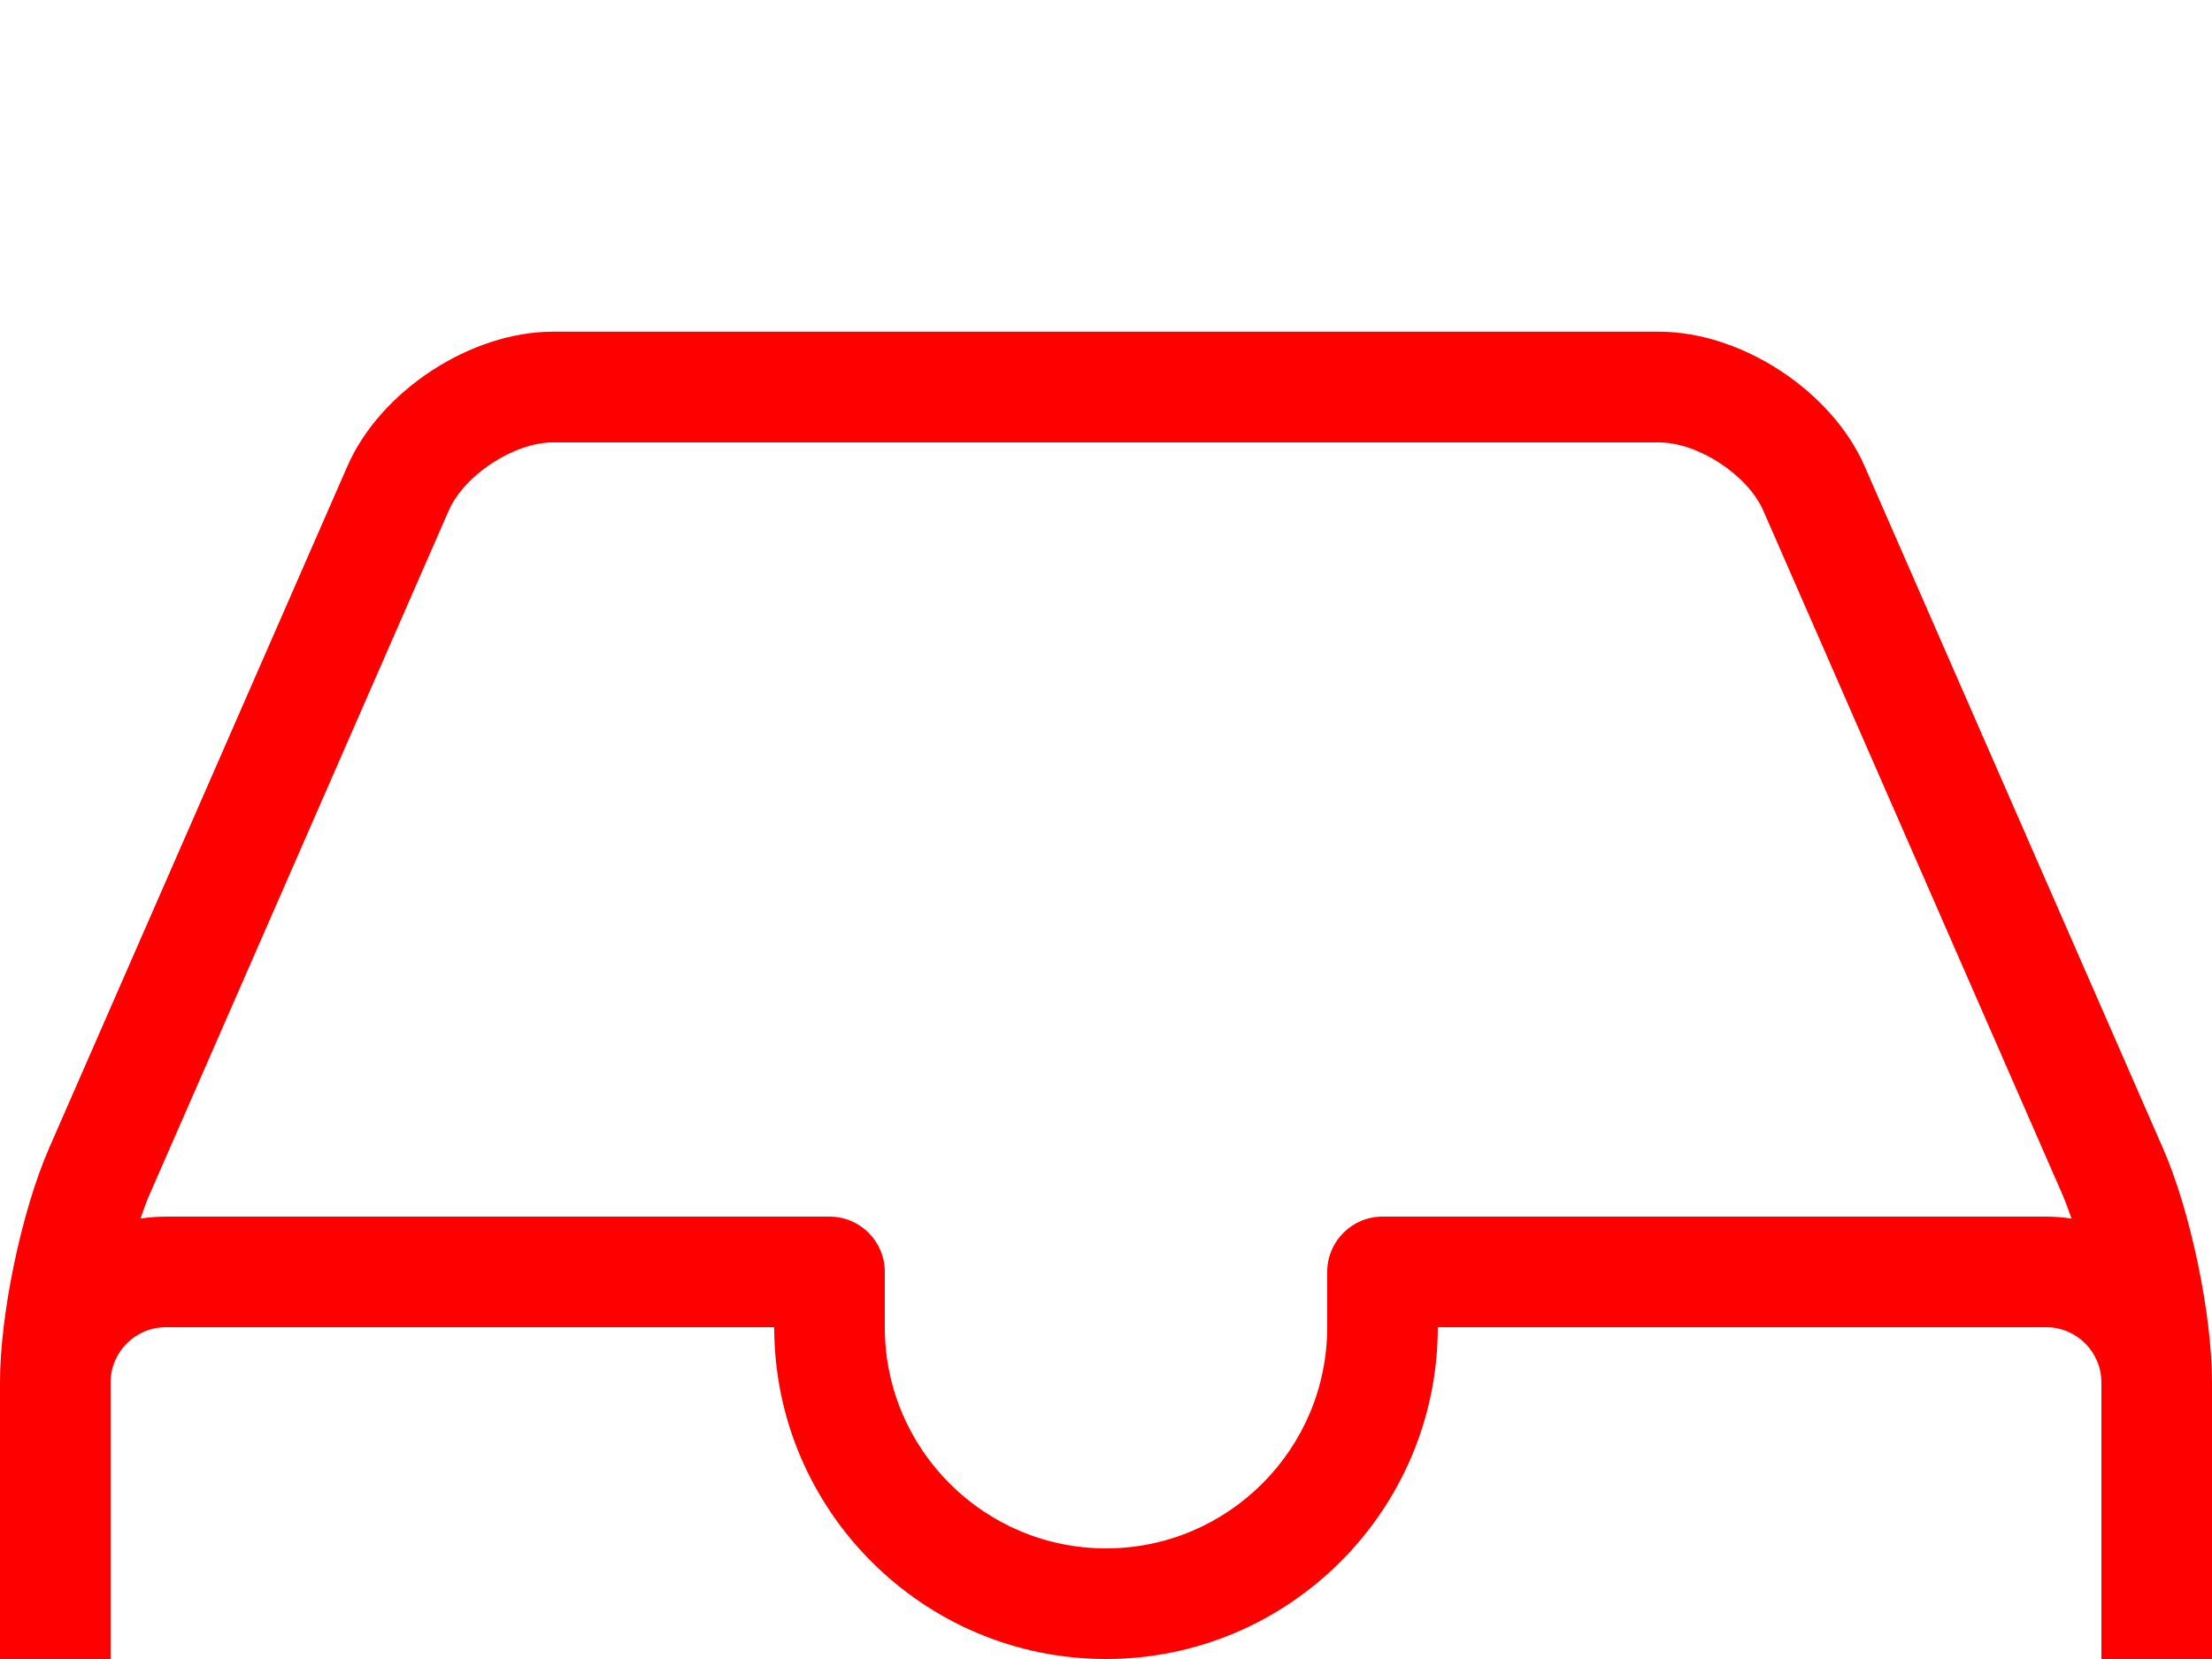
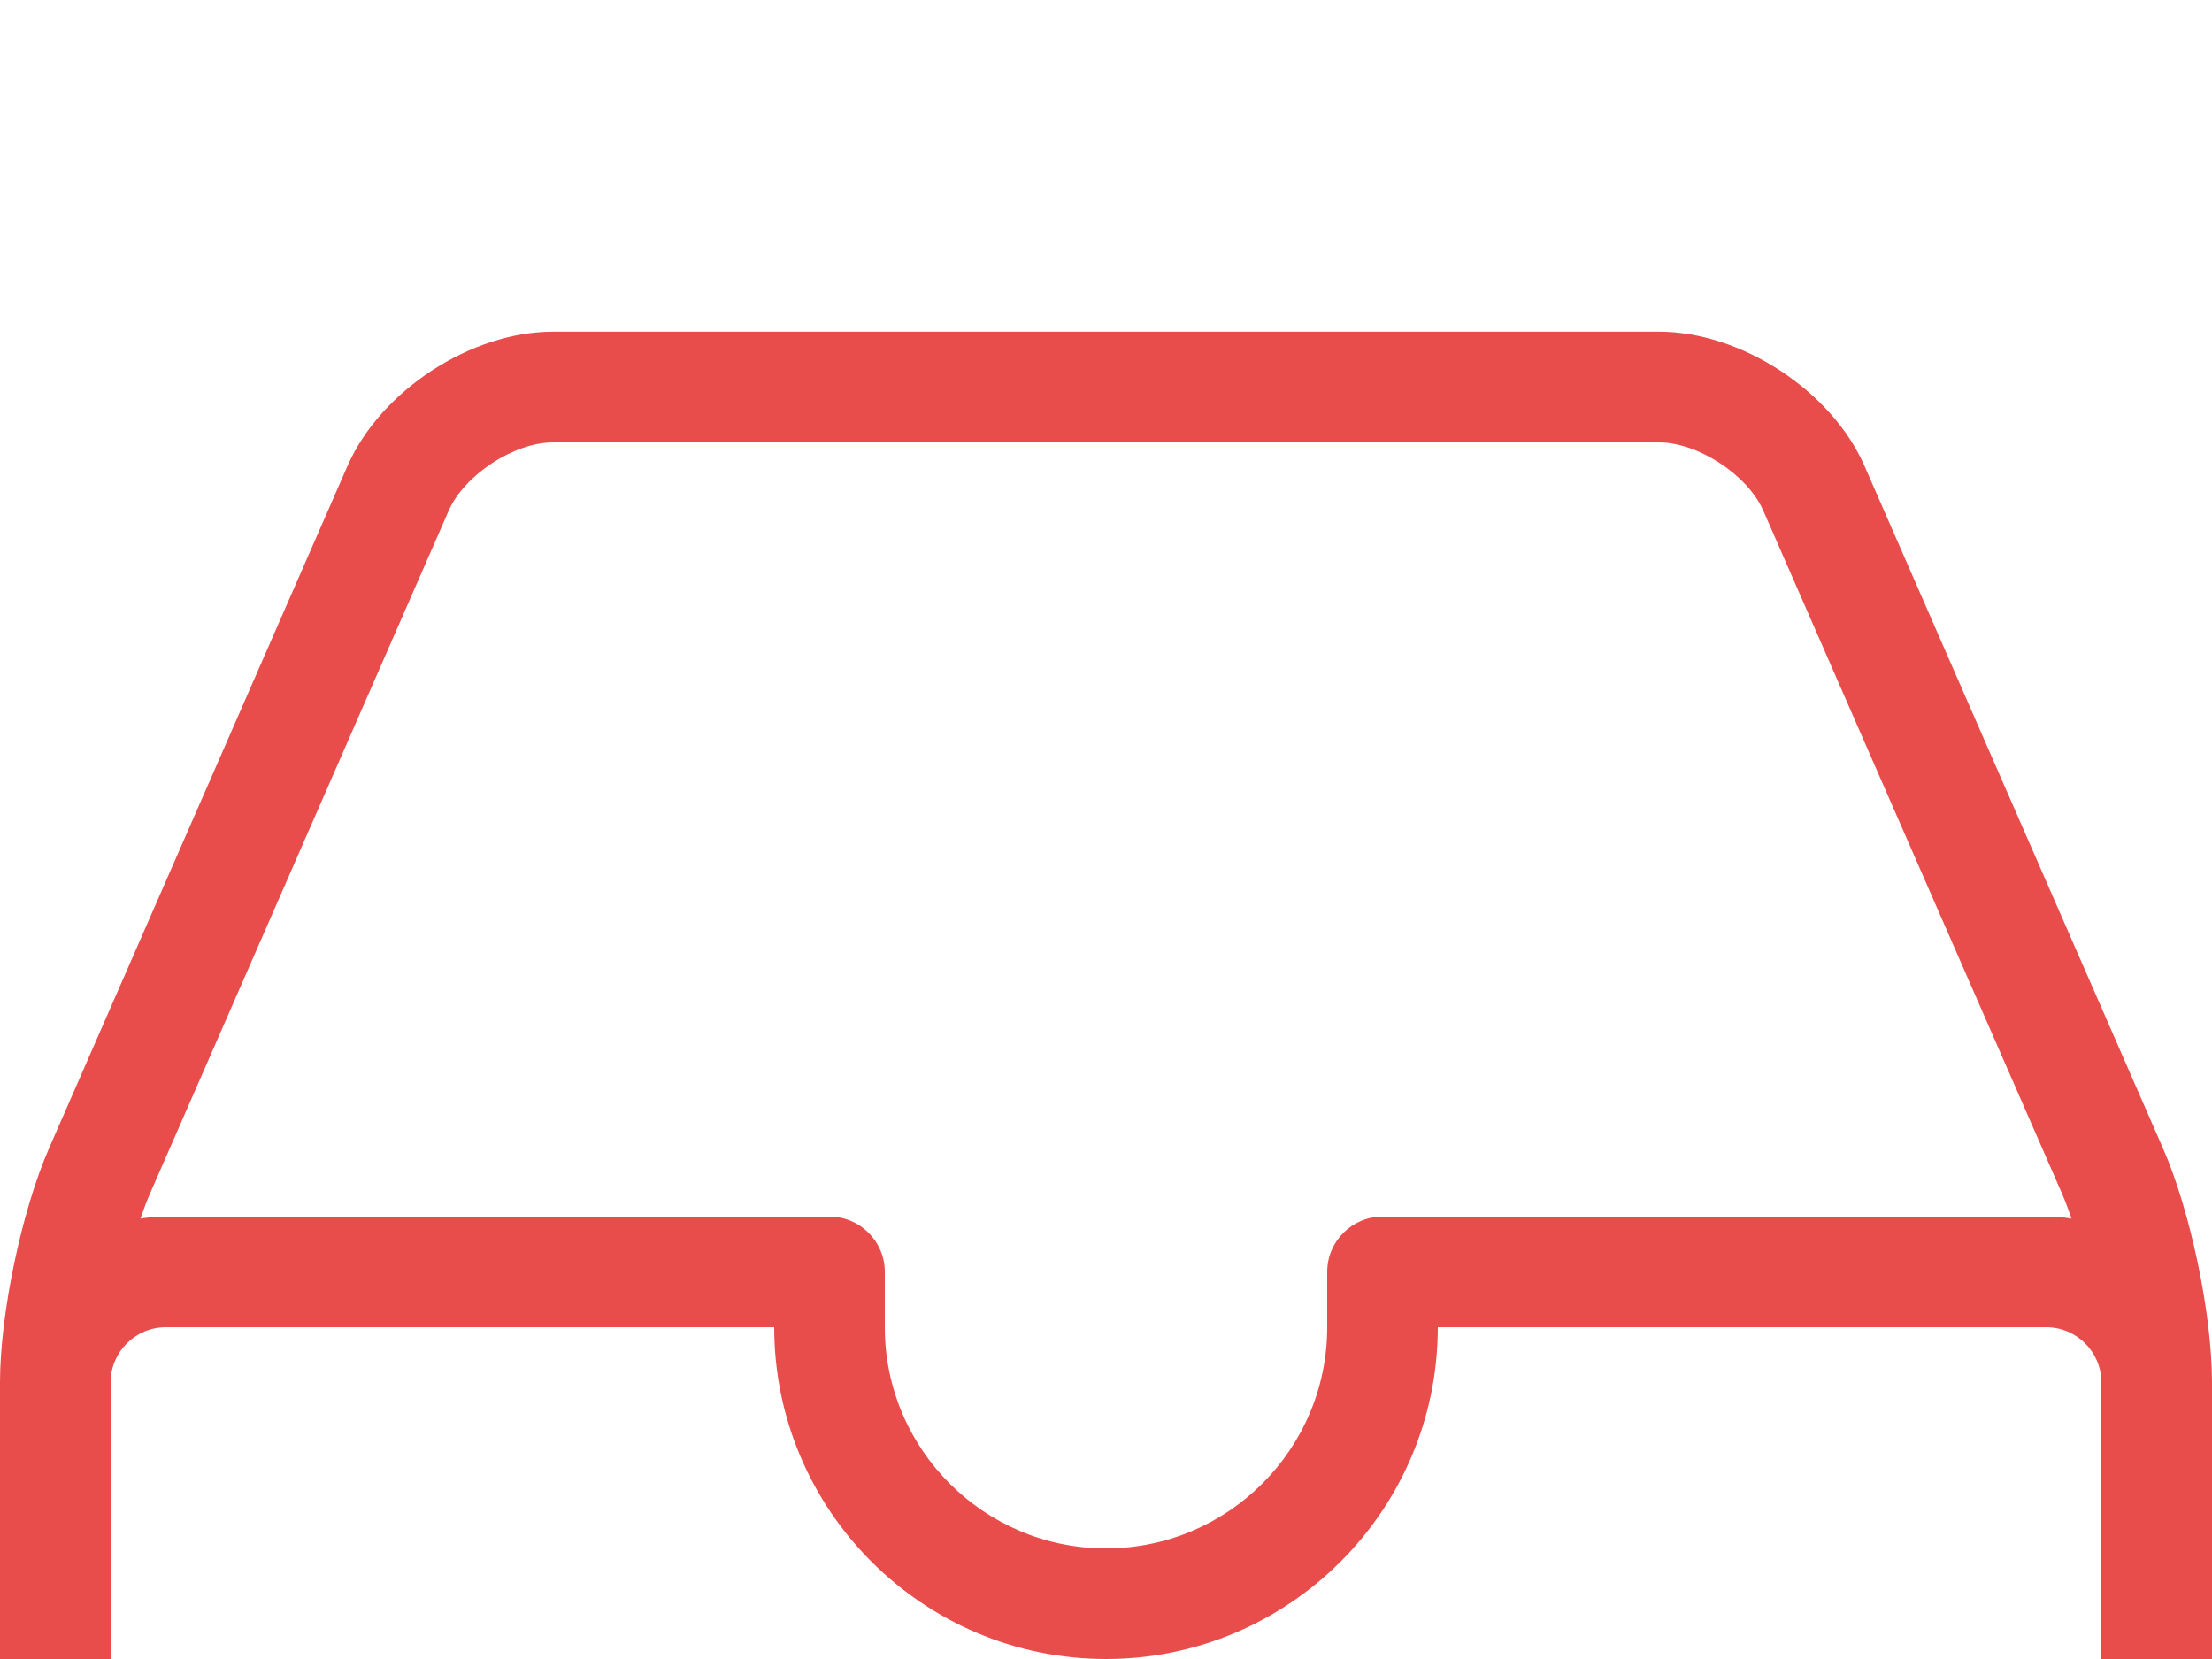
<svg xmlns="http://www.w3.org/2000/svg">
  <g fill="#000">
-     <g id="inbox-red" viewBox="0 0 20 20" fill="red" stroke="none">
+     <g id="inbox-red" viewBox="0 0 20 20" fill="#E84C4B" stroke="none">
      <path d="M19.557 10.383l-2.698-6.168c-0.298-0.682-1.115-1.216-1.859-1.216h-10c-0.744 0-1.561 0.534-1.859 1.216l-2.698 6.168c-0.248 0.568-0.443 1.497-0.443 2.117v4c0 0.827 0.673 1.5 1.5 1.5h17c0.827 0 1.5-0.673 1.5-1.5v-4c0-0.619-0.194-1.549-0.443-2.117zM4.057 4.617c0.141-0.323 0.591-0.617 0.943-0.617h10c0.352 0 0.802 0.294 0.943 0.617l2.698 6.168c0.030 0.069 0.060 0.148 0.089 0.233-0.075-0.012-0.152-0.018-0.23-0.018h-6c-0.276 0-0.5 0.224-0.5 0.5v0.5c0 1.103-0.897 2-2 2s-2-0.897-2-2v-0.5c0-0.276-0.224-0.5-0.5-0.5h-6c-0.078 0-0.155 0.006-0.23 0.018 0.029-0.085 0.058-0.164 0.089-0.233l2.698-6.168zM19 16.5c0 0.276-0.224 0.5-0.5 0.5h-17c-0.276 0-0.5-0.224-0.5-0.5v-4c0-0.276 0.224-0.5 0.5-0.5h5.5c0 1.654 1.346 3 3 3s3-1.346 3-3h5.5c0.276 0 0.5 0.224 0.5 0.5v4z" stroke="none" />
    </g>
  </g>
</svg>
